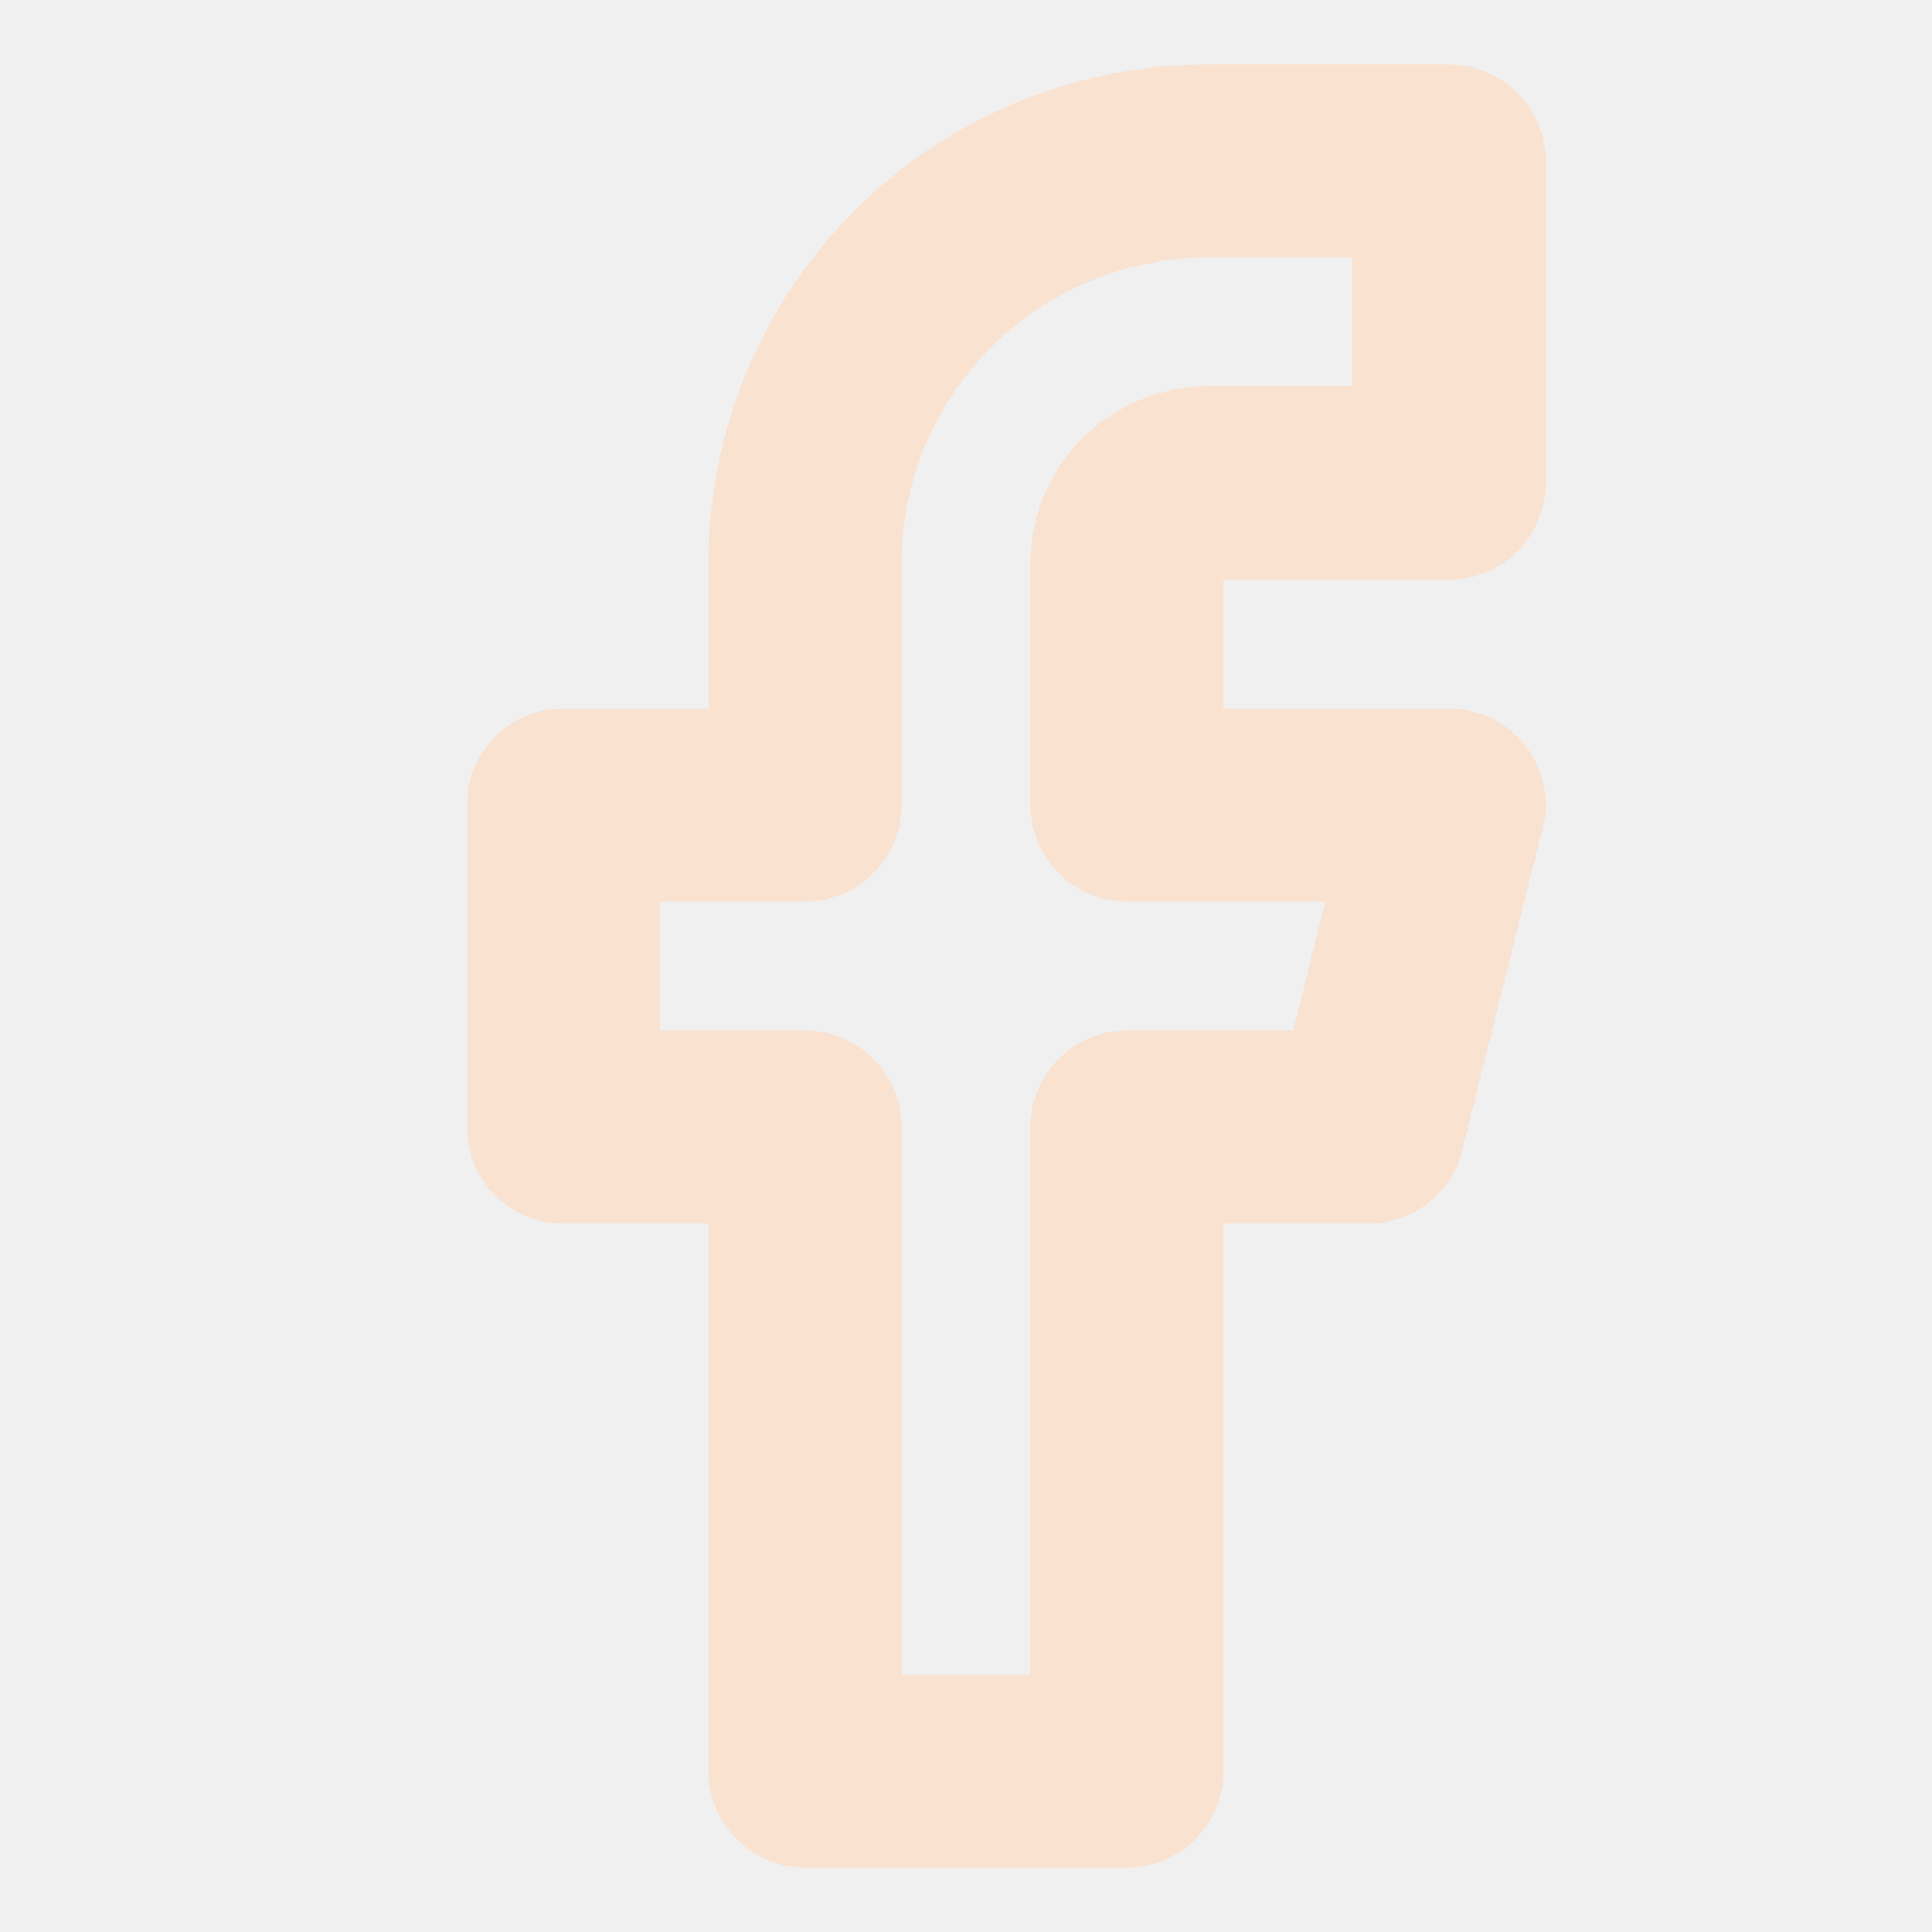
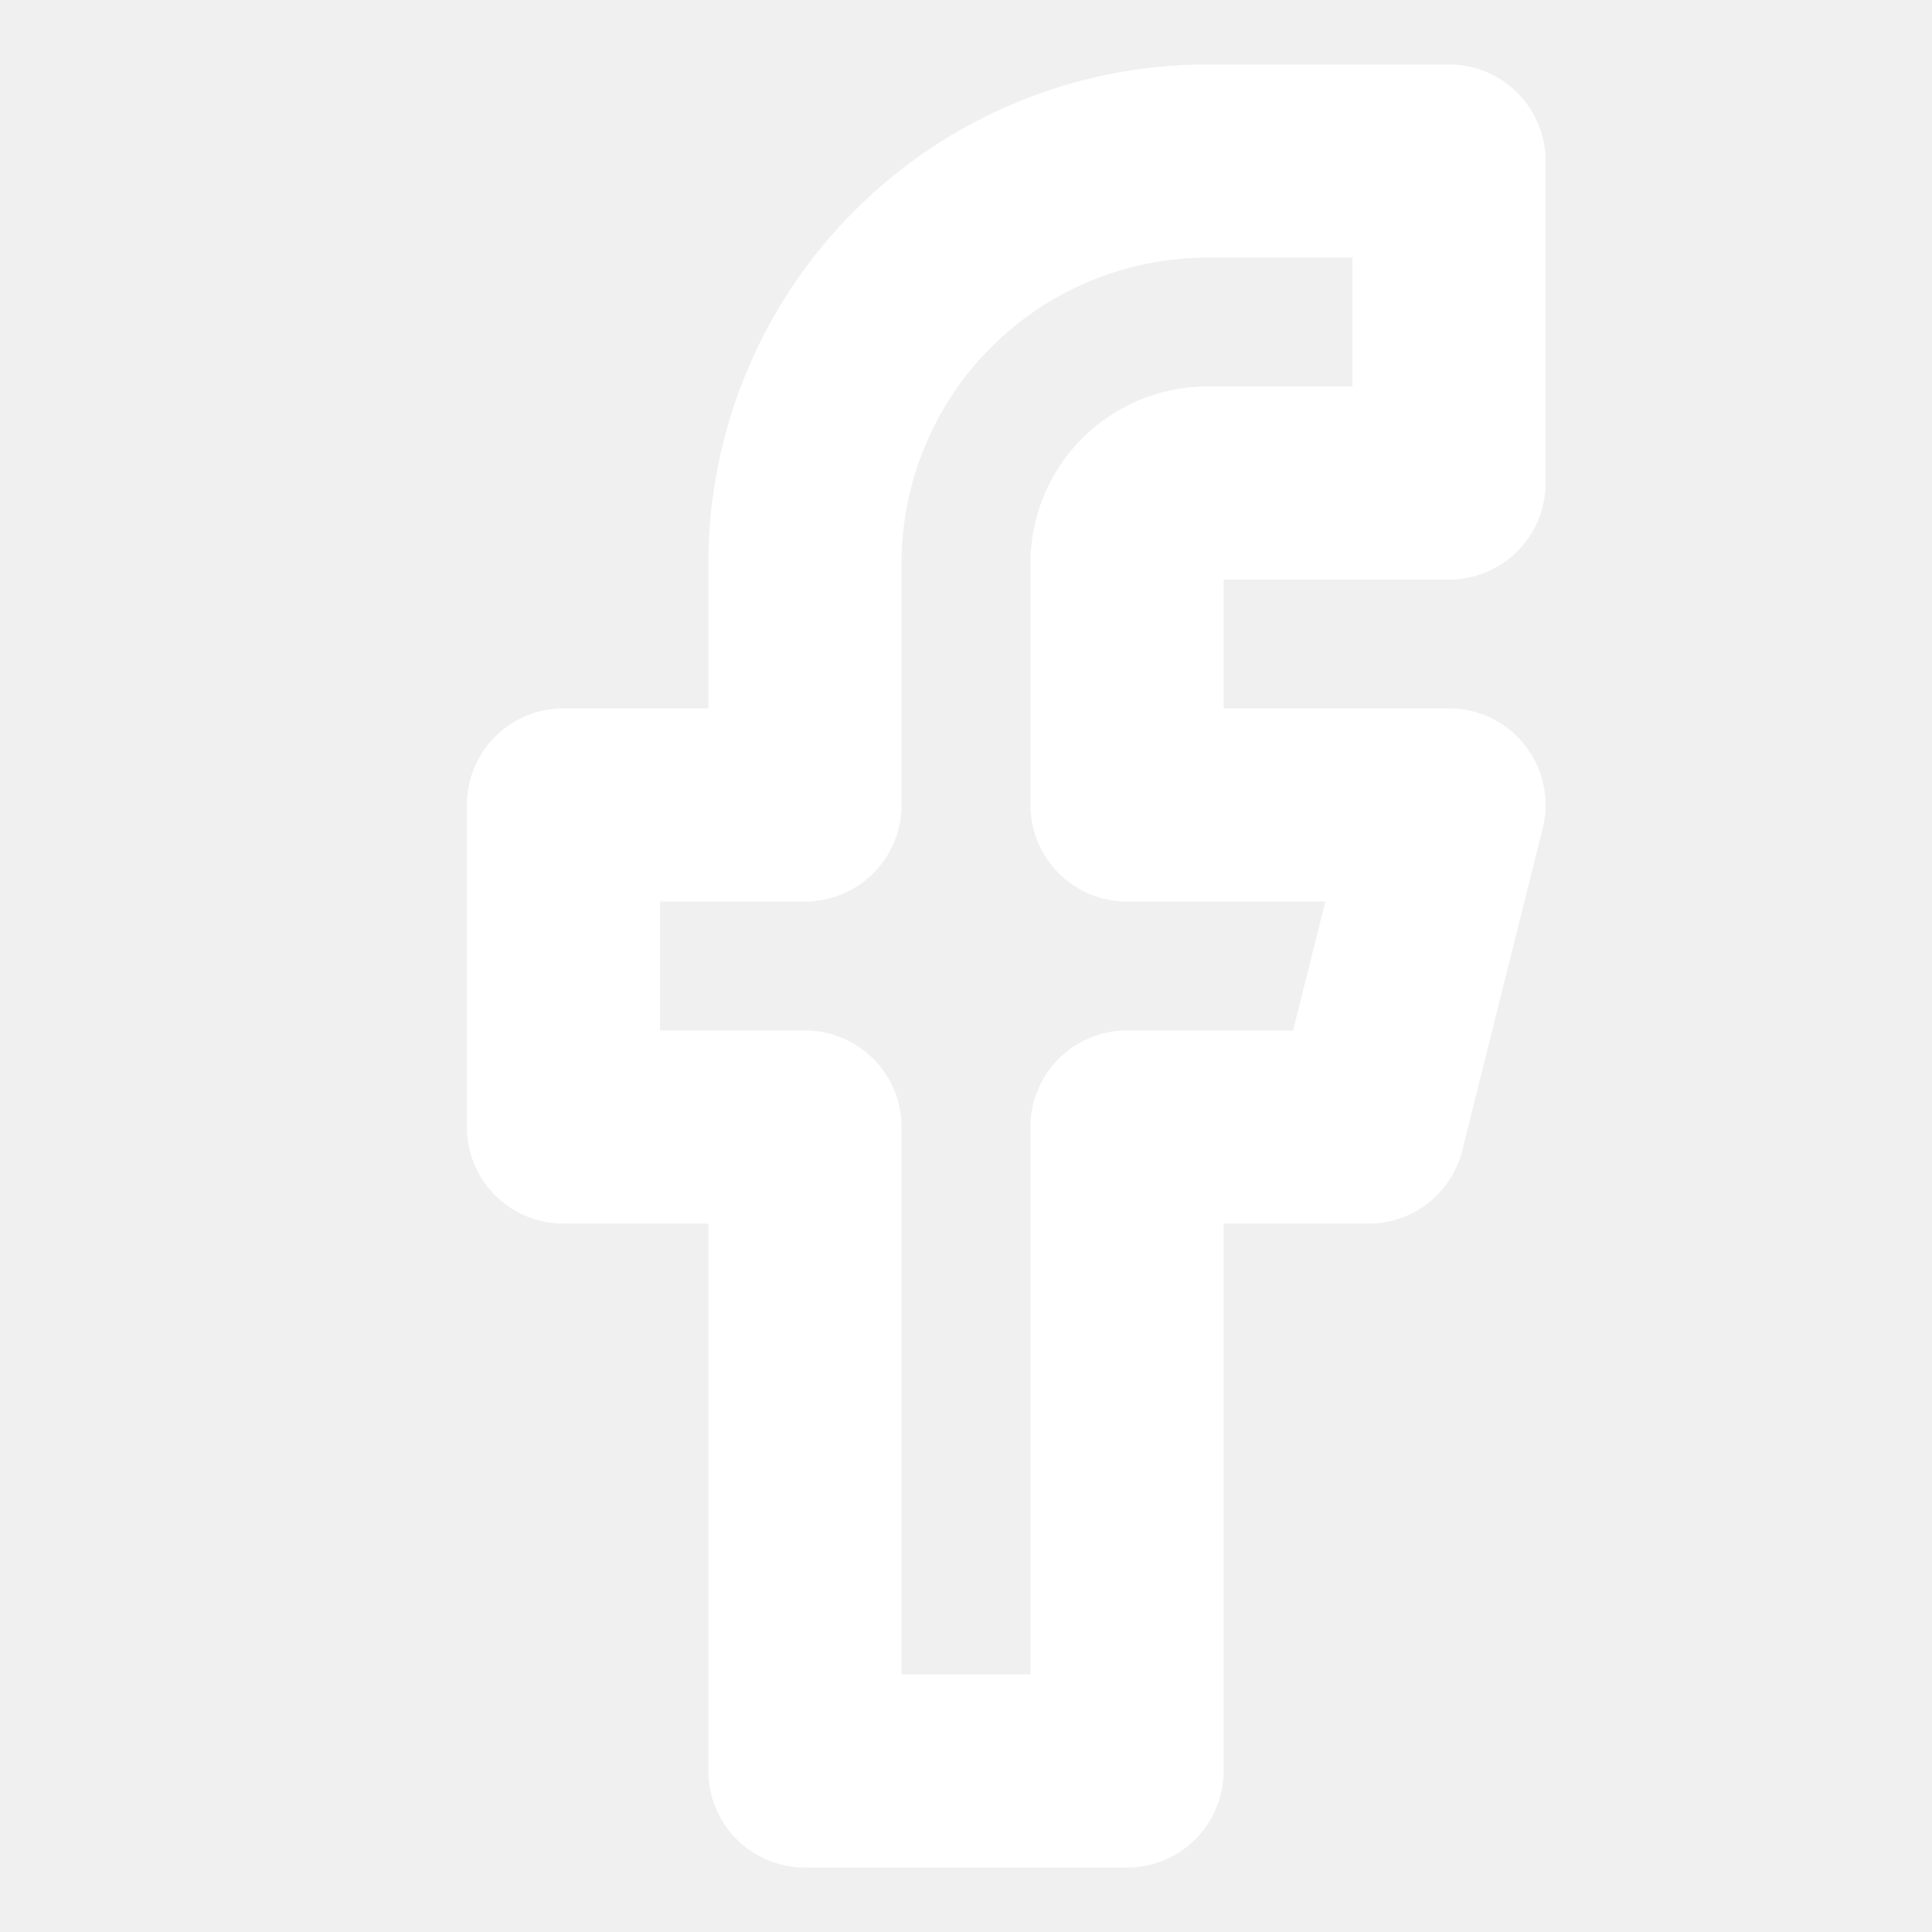
<svg xmlns="http://www.w3.org/2000/svg" width="20" height="20" viewBox="0 0 20 20" fill="none">
-   <path d="M15 1.667H12.5C11.395 1.667 10.335 2.106 9.554 2.887C8.772 3.668 8.333 4.728 8.333 5.833V8.333H5.833V11.667H8.333V18.333H11.667V11.667H14.167L15 8.333H11.667V5.833C11.667 5.612 11.754 5.4 11.911 5.244C12.067 5.088 12.279 5 12.5 5H15V1.667Z" stroke="#FAE2D1" stroke-width="2" stroke-linecap="round" stroke-linejoin="round" />
+   <path d="M15 1.667H12.5C11.395 1.667 10.335 2.106 9.554 2.887C8.772 3.668 8.333 4.728 8.333 5.833V8.333H5.833V11.667H8.333V18.333H11.667V11.667H14.167L15 8.333H11.667V5.833C11.667 5.612 11.754 5.4 11.911 5.244C12.067 5.088 12.279 5 12.5 5H15V1.667Z" stroke="white" stroke-width="2" stroke-linecap="round" stroke-linejoin="round" />
</svg>
